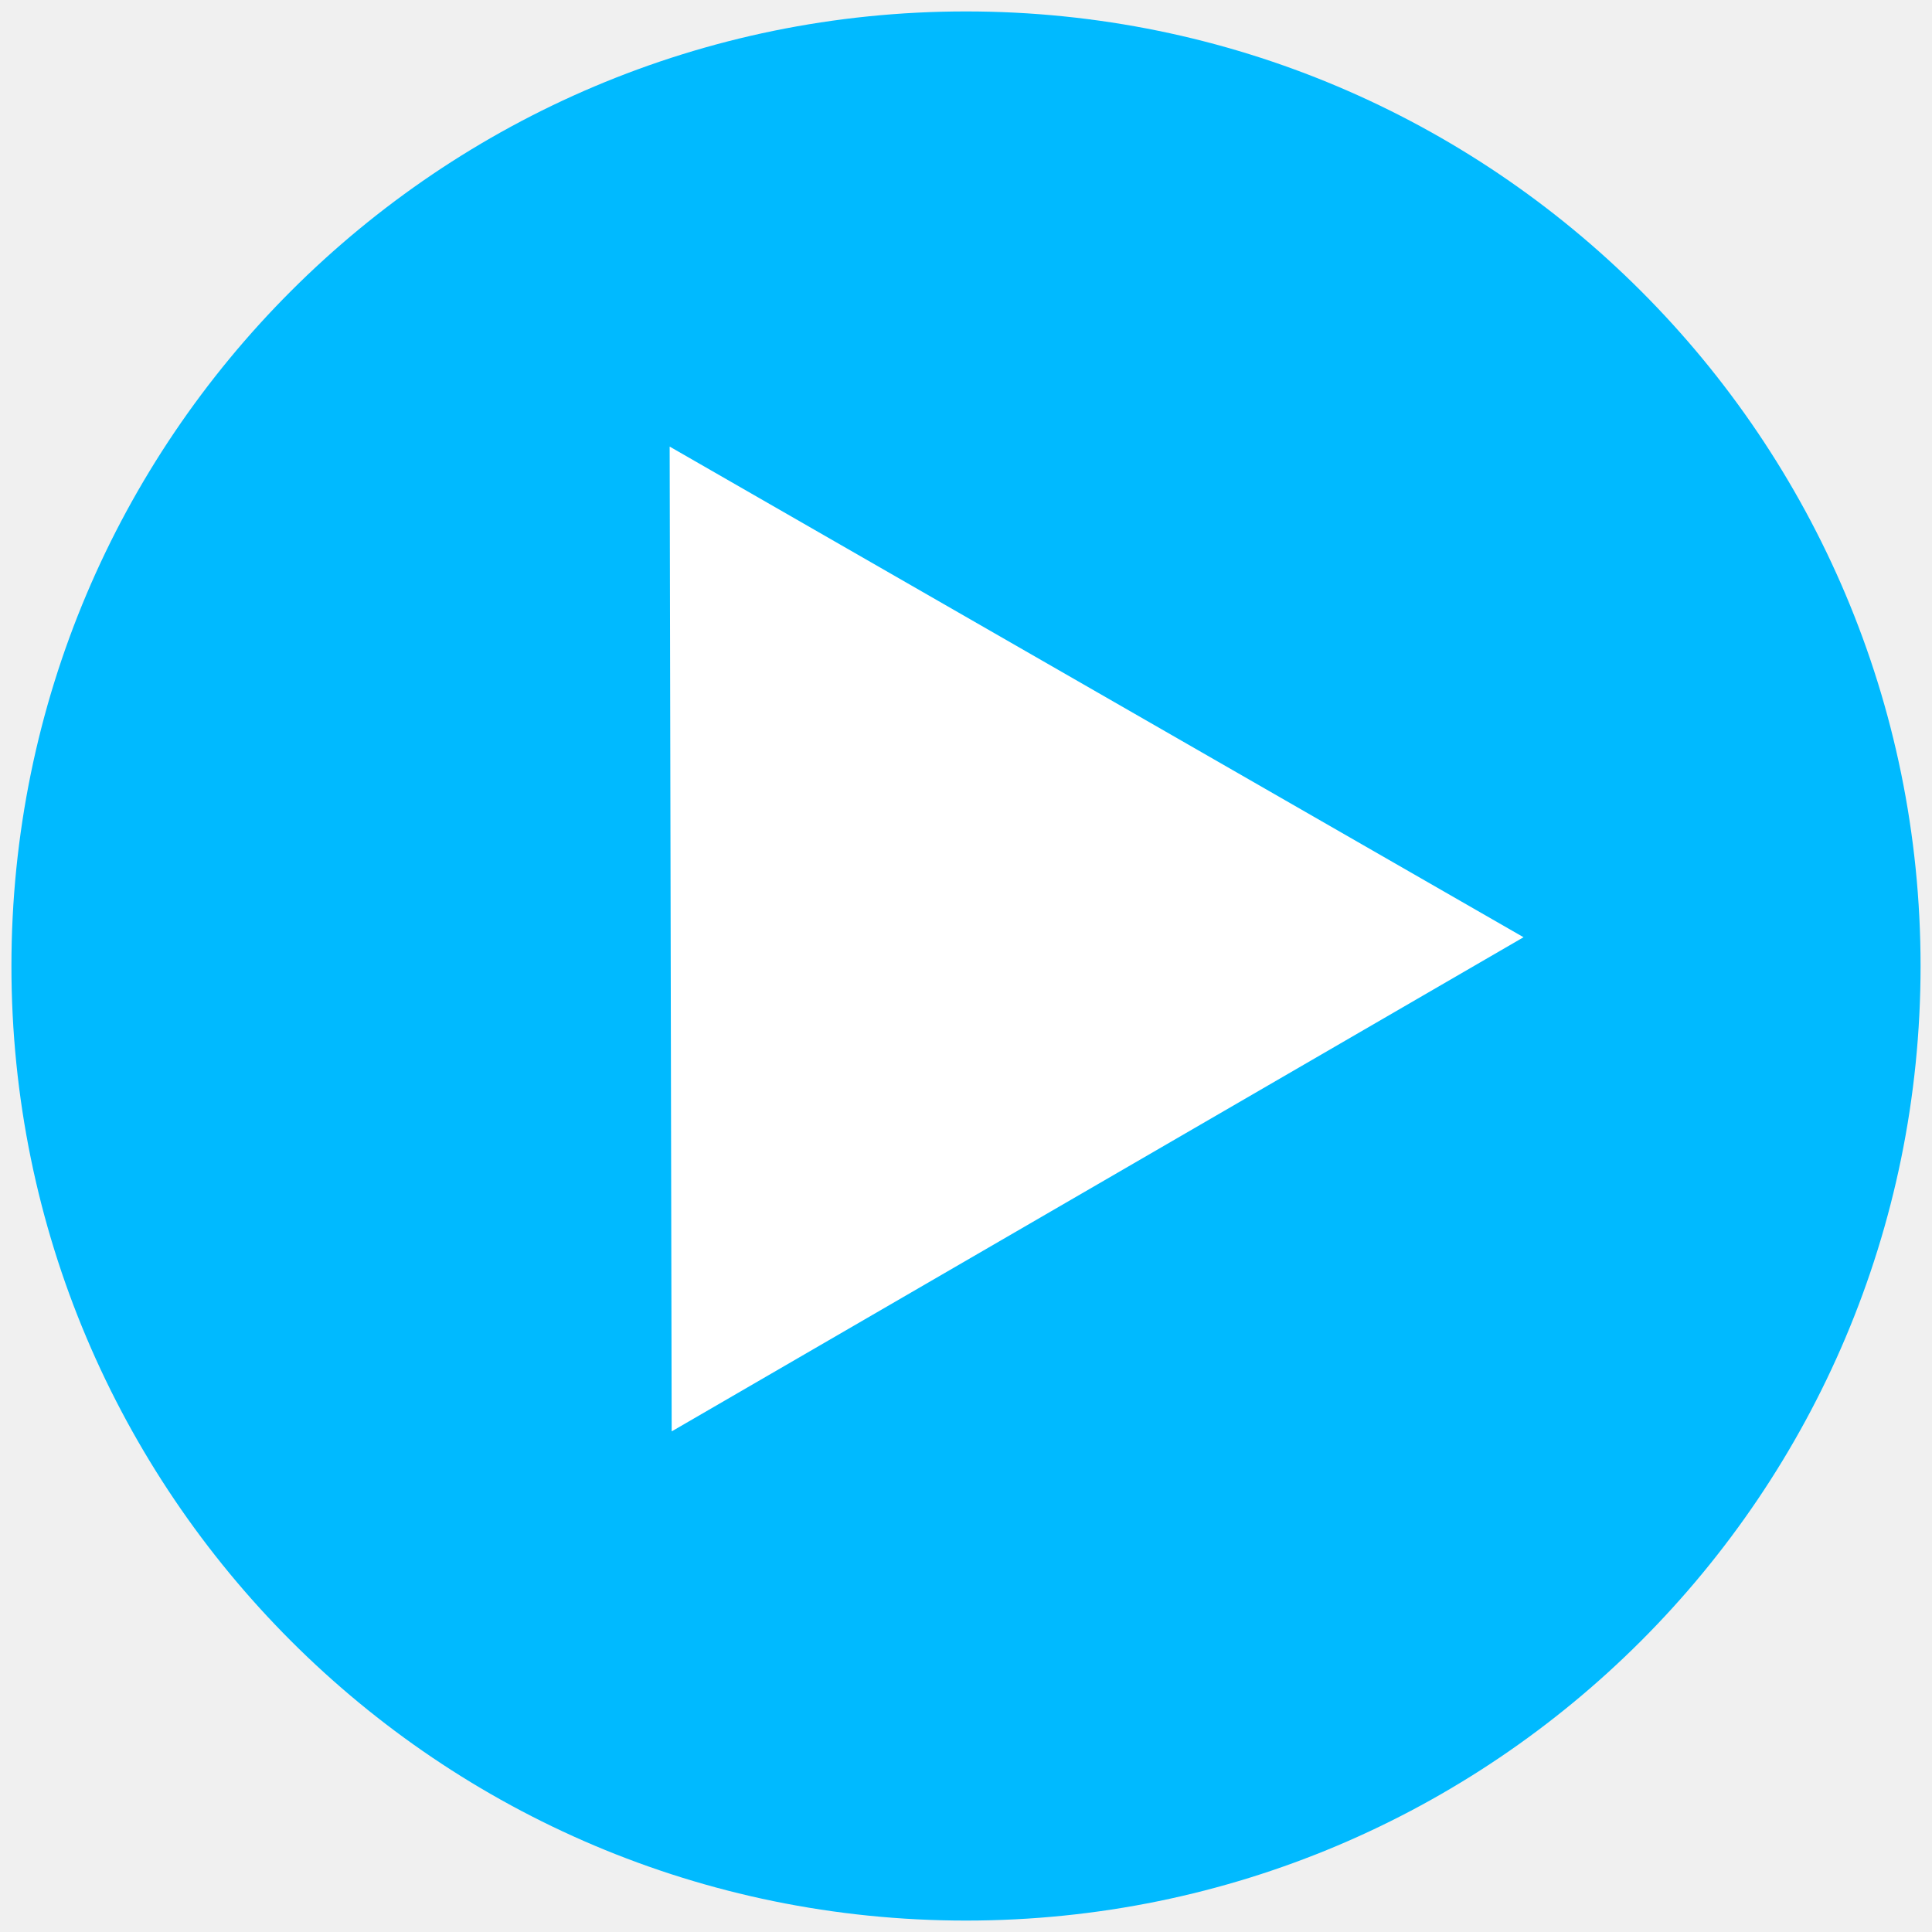
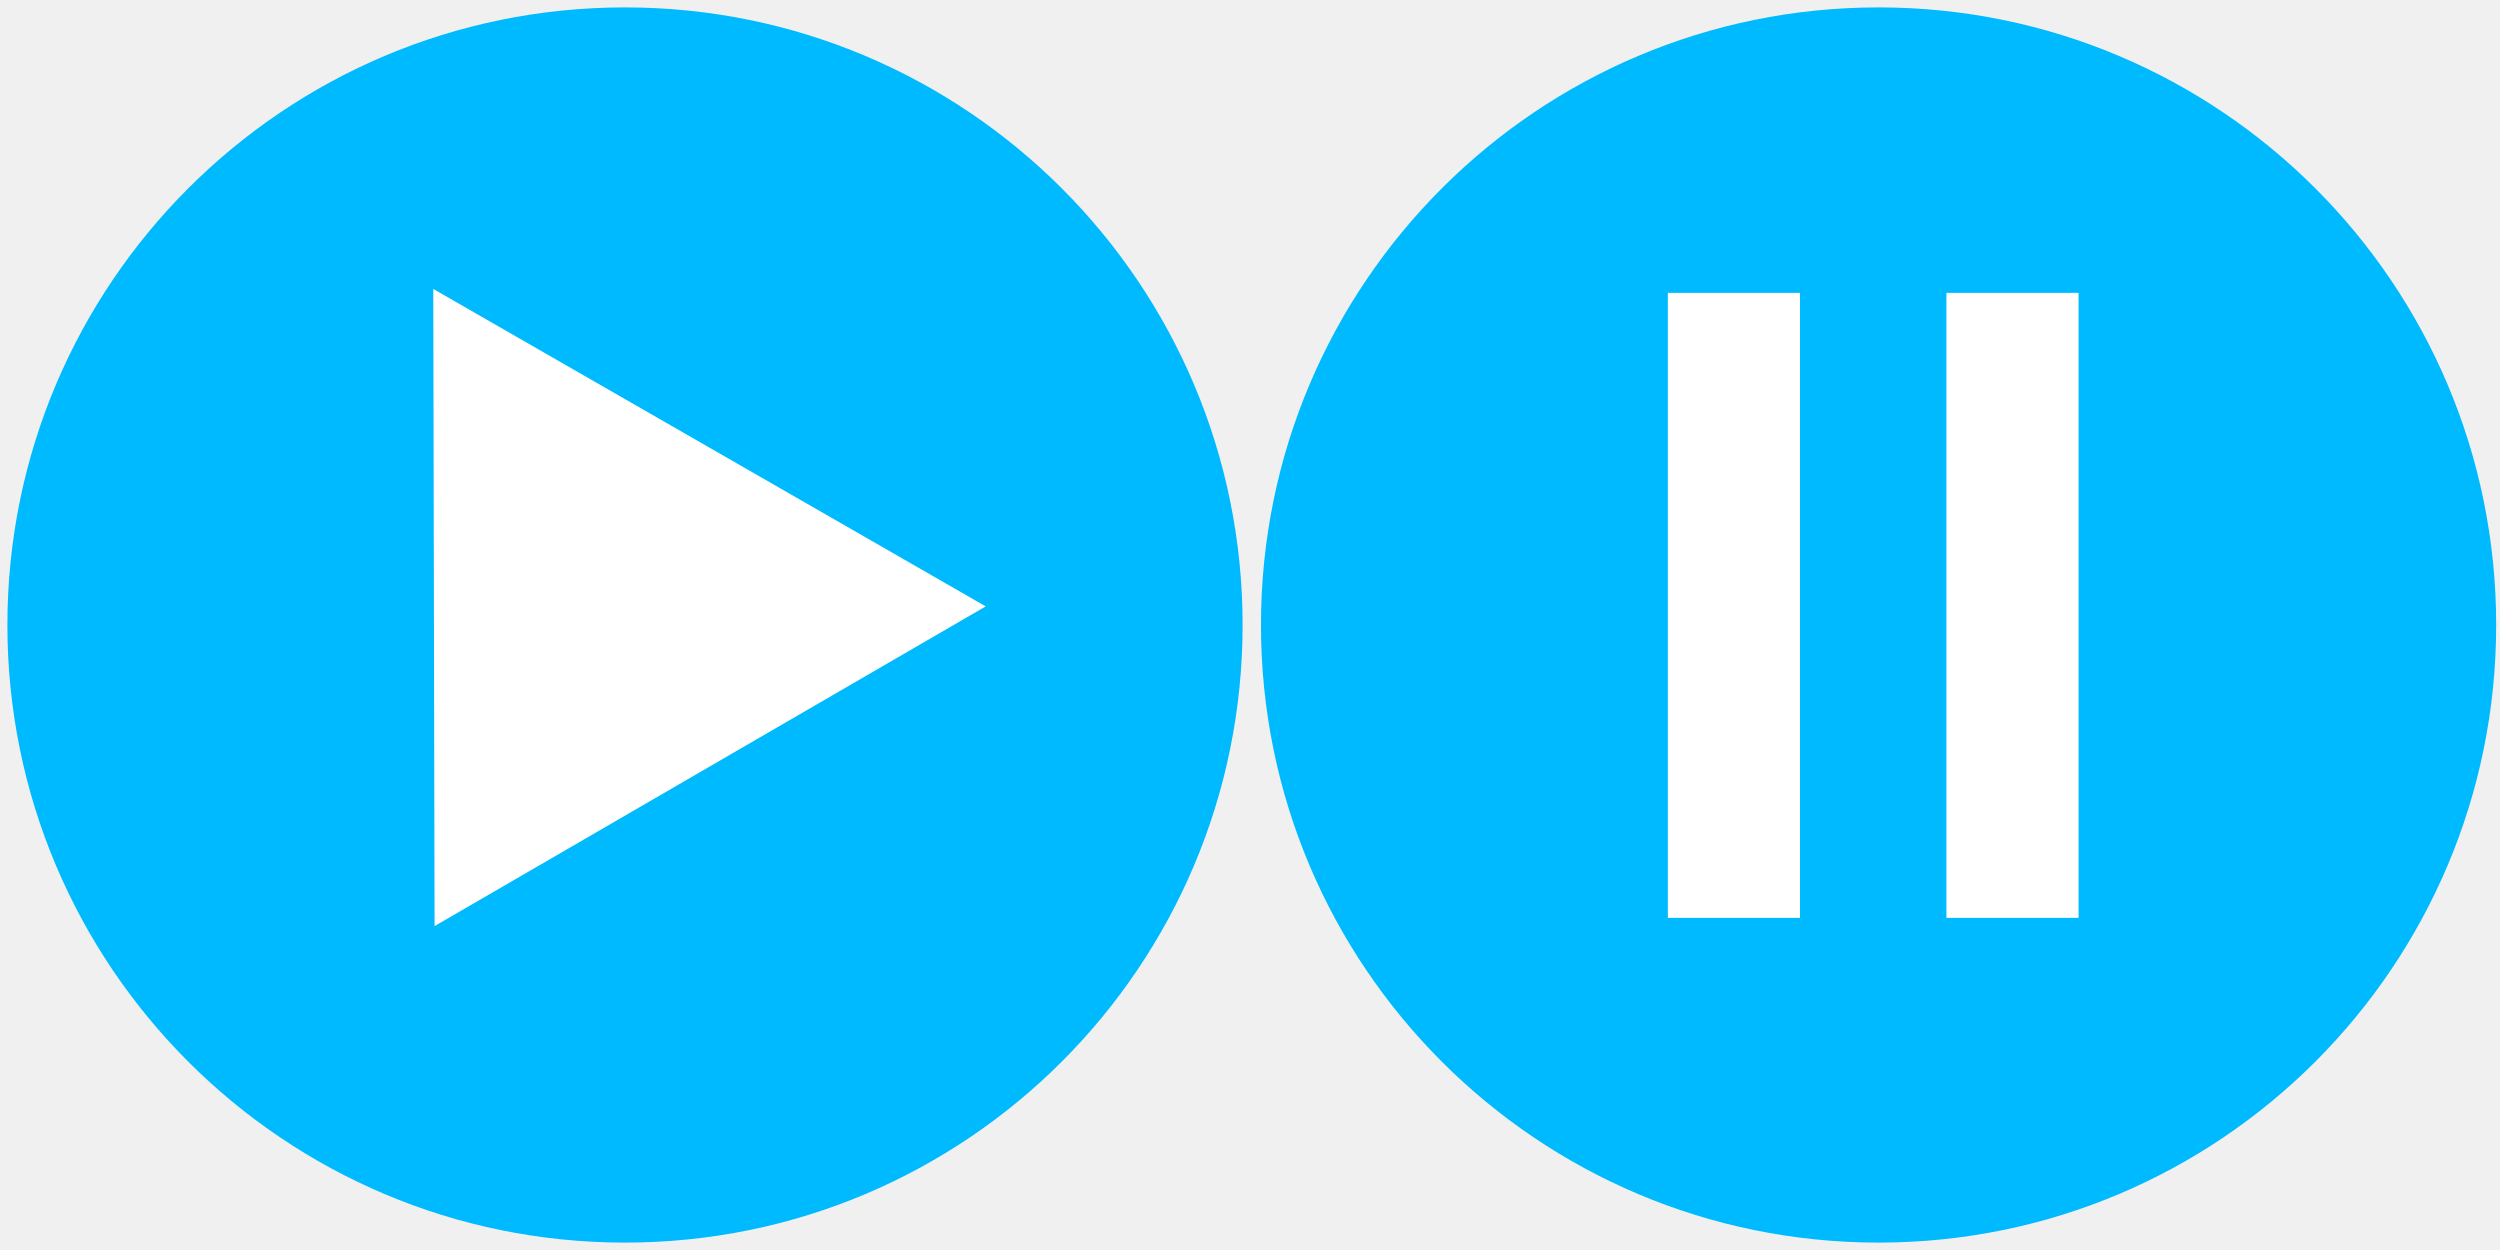
- <svg xmlns="http://www.w3.org/2000/svg" width="500" height="500" viewBox="0 0 500 500" id="svg2" version="1.1">
+ <svg xmlns="http://www.w3.org/2000/svg" width="1000" height="500" viewBox="0 0 1000 500" id="svg2" version="1.1">
  <defs id="defs4" />
  <g id="layer1" transform="translate(0,-552.3729)">
-     <circle style="fill:#00baff;fill-rule:evenodd;stroke:none;stroke-width:1.201px;stroke-linecap:butt;stroke-linejoin:miter;stroke-opacity:1;fill-opacity:1" id="path3338" cx="250" cy="802.373" r="247.042" />
+     <circle style="fill:#00baff;fill-opacity:1;fill-rule:evenodd;stroke:none;stroke-width:1.201px;stroke-linecap:butt;stroke-linejoin:miter;stroke-opacity:1" id="path3338" cx="250" cy="802.373" r="247.042" />
    <path style="fill:#ffffff;fill-opacity:1;stroke:none" id="path8072" d="m 367.143,785.637 -109.915,64.481 -109.915,64.481 -0.885,-127.429 -0.885,-127.429 110.8,62.948 z" transform="matrix(0.999988,0.00489491,-0.00489491,0.999988,30.99611,7.503973)" />
+     <circle r="247.042" cy="802.373" cx="751.429" id="circle8138" style="fill:#00baff;fill-opacity:1;fill-rule:evenodd;stroke:none;stroke-width:1.201px;stroke-linecap:butt;stroke-linejoin:miter;stroke-opacity:1" />
+     <rect style="fill:#ffffff;fill-opacity:1;stroke:none" id="rect8140" width="52.857" height="250" x="667.143" y="669.516" />
+     <rect y="669.516" x="778.571" height="250" width="52.857" id="rect8142" style="fill:#ffffff;fill-opacity:1;stroke:none" />
  </g>
</svg>
